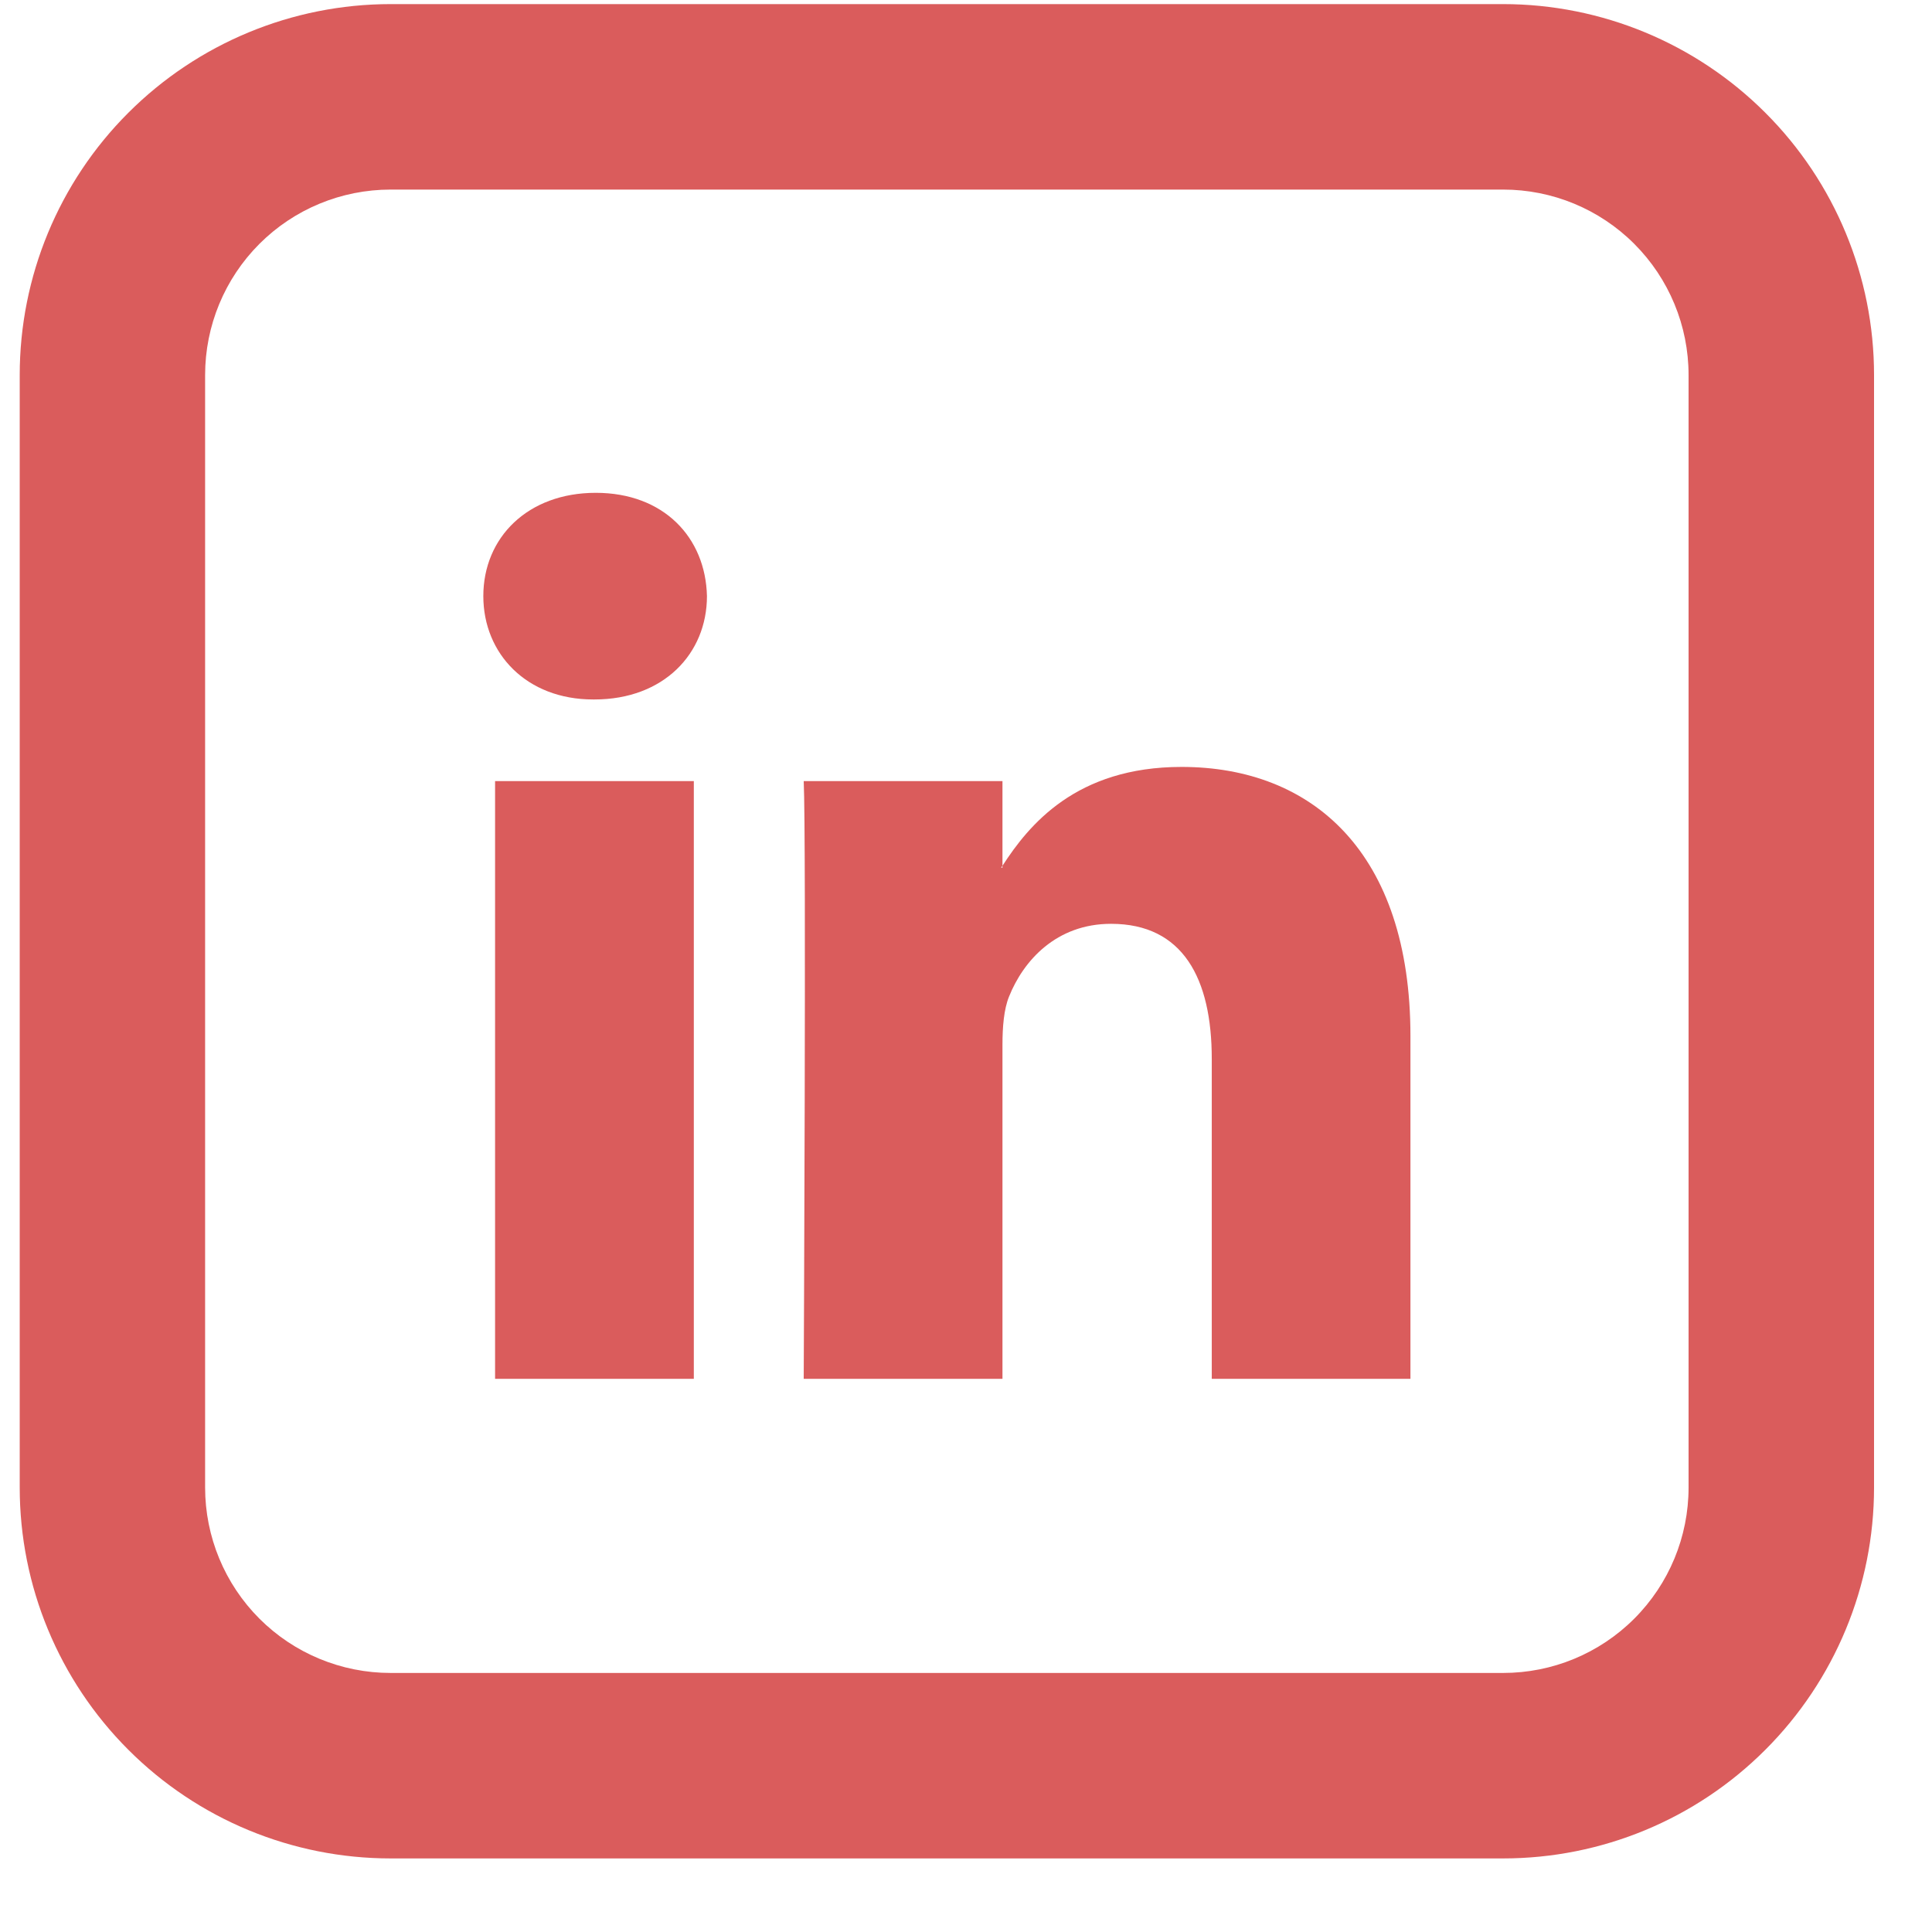
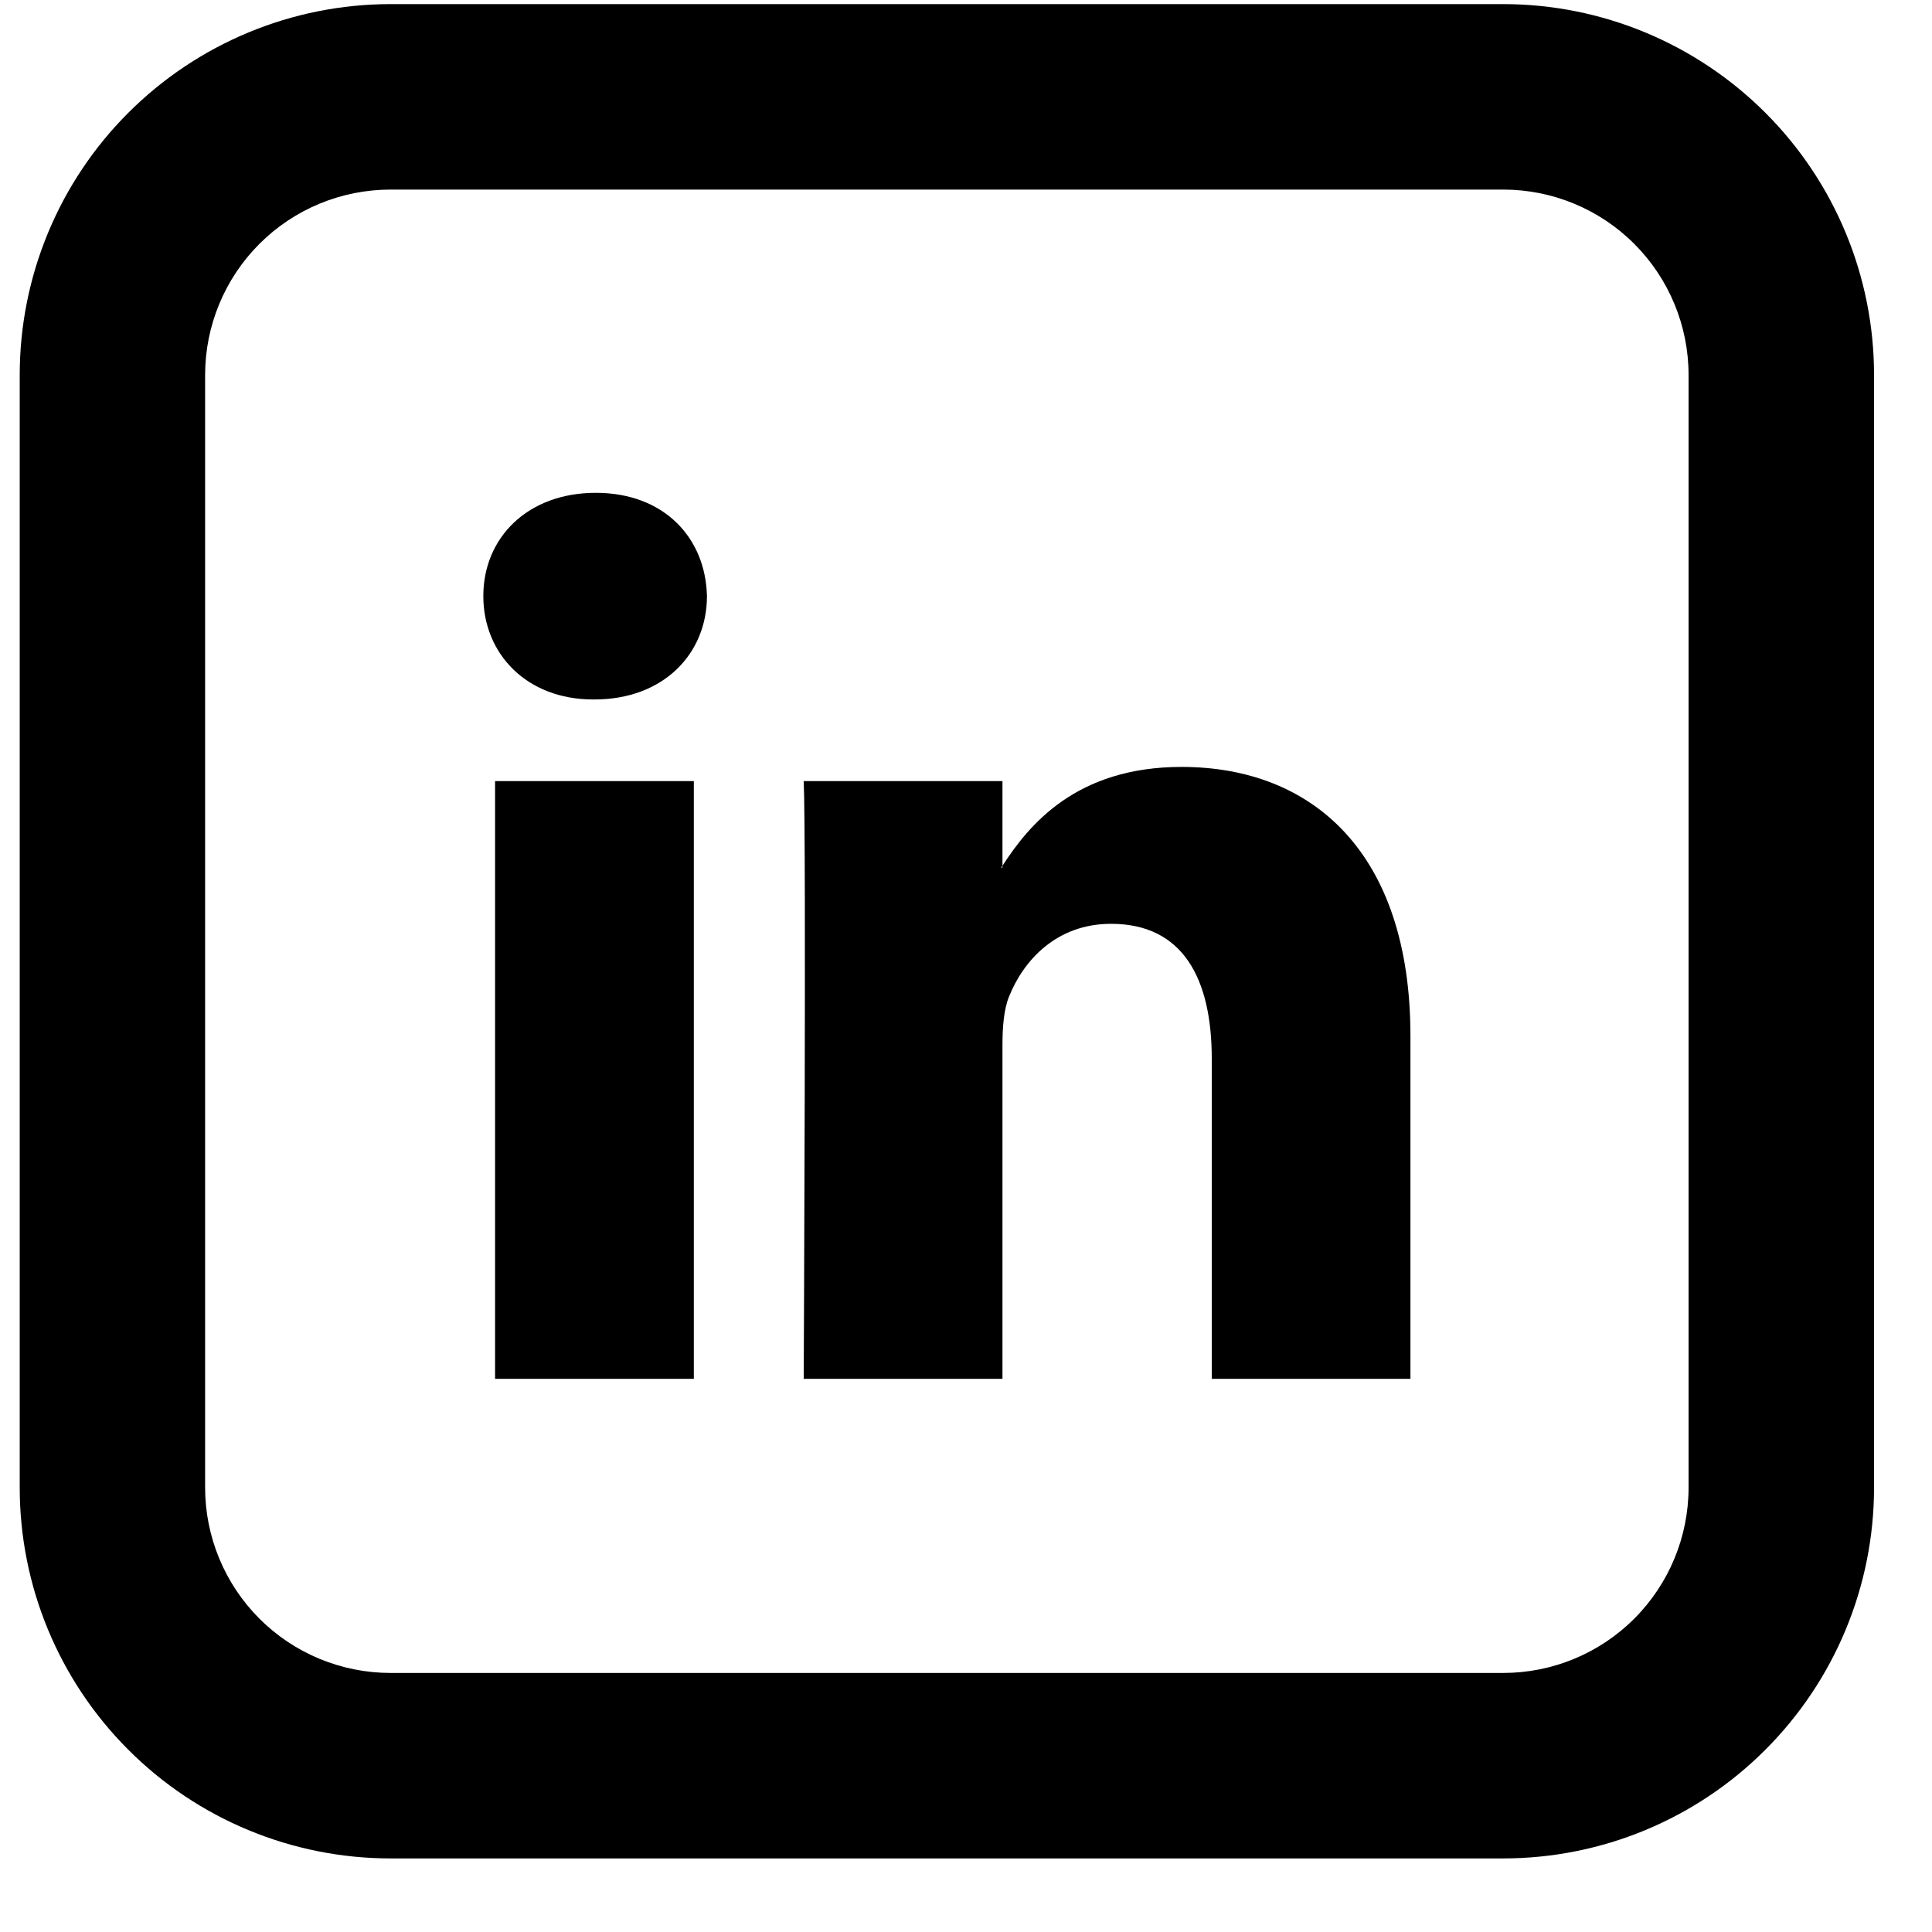
- <svg xmlns="http://www.w3.org/2000/svg" width="24" height="24" viewBox="0 0 24 24" fill="none">
-   <path fill-rule="evenodd" clip-rule="evenodd" d="M3.223 3.029C3.655 2.597 4.241 2.355 4.852 2.355H18.673C19.284 2.355 19.869 2.597 20.301 3.029C20.733 3.461 20.976 4.047 20.976 4.658V18.479C20.976 19.09 20.733 19.676 20.301 20.108C19.869 20.54 19.284 20.782 18.673 20.782H4.852C4.241 20.782 3.655 20.54 3.223 20.108C2.791 19.676 2.548 19.09 2.548 18.479V4.658C2.548 4.047 2.791 3.461 3.223 3.029ZM18.673 0.051H4.852C3.63 0.051 2.458 0.537 1.594 1.401C0.73 2.264 0.245 3.436 0.245 4.658V18.479C0.245 19.701 0.73 20.872 1.594 21.736C2.458 22.601 3.63 23.086 4.852 23.086H18.673C19.895 23.086 21.066 22.601 21.93 21.736C22.794 20.872 23.28 19.701 23.28 18.479V4.658C23.28 3.436 22.794 2.264 21.93 1.401C21.066 0.537 19.895 0.051 18.673 0.051ZM17.521 17.128V12.87C17.521 10.589 16.302 9.527 14.678 9.527C13.367 9.527 12.781 10.248 12.453 10.755V10.778H12.437L12.453 10.754V9.703H9.984C10.017 10.399 9.984 17.128 9.984 17.128H12.453V12.98C12.453 12.759 12.47 12.538 12.535 12.379C12.713 11.935 13.12 11.476 13.802 11.476C14.696 11.476 15.053 12.157 15.053 13.154V17.128H17.521ZM6.004 7.405C6.004 6.677 6.556 6.122 7.401 6.122C8.246 6.122 8.765 6.677 8.782 7.405C8.782 8.118 8.246 8.689 7.384 8.689H7.368C6.54 8.689 6.004 8.119 6.004 7.405ZM8.619 17.128H6.15V9.703H8.619V17.128Z" fill="#DA5C5C" />
+ <svg xmlns="http://www.w3.org/2000/svg" width="24" height="24" viewBox="0 0 24 24">
+   <path fill-rule="evenodd" clip-rule="evenodd" d="M3.223 3.029C3.655 2.597 4.241 2.355 4.852 2.355H18.673C19.284 2.355 19.869 2.597 20.301 3.029C20.733 3.461 20.976 4.047 20.976 4.658V18.479C20.976 19.09 20.733 19.676 20.301 20.108C19.869 20.54 19.284 20.782 18.673 20.782H4.852C4.241 20.782 3.655 20.54 3.223 20.108C2.791 19.676 2.548 19.09 2.548 18.479V4.658C2.548 4.047 2.791 3.461 3.223 3.029ZM18.673 0.051H4.852C3.63 0.051 2.458 0.537 1.594 1.401C0.73 2.264 0.245 3.436 0.245 4.658V18.479C0.245 19.701 0.73 20.872 1.594 21.736C2.458 22.601 3.63 23.086 4.852 23.086H18.673C19.895 23.086 21.066 22.601 21.93 21.736C22.794 20.872 23.28 19.701 23.28 18.479V4.658C23.28 3.436 22.794 2.264 21.93 1.401C21.066 0.537 19.895 0.051 18.673 0.051ZM17.521 17.128V12.87C17.521 10.589 16.302 9.527 14.678 9.527C13.367 9.527 12.781 10.248 12.453 10.755V10.778H12.437L12.453 10.754V9.703H9.984C10.017 10.399 9.984 17.128 9.984 17.128H12.453V12.98C12.453 12.759 12.47 12.538 12.535 12.379C12.713 11.935 13.12 11.476 13.802 11.476C14.696 11.476 15.053 12.157 15.053 13.154V17.128H17.521ZM6.004 7.405C6.004 6.677 6.556 6.122 7.401 6.122C8.246 6.122 8.765 6.677 8.782 7.405C8.782 8.118 8.246 8.689 7.384 8.689H7.368C6.54 8.689 6.004 8.119 6.004 7.405ZM8.619 17.128H6.15V9.703H8.619V17.128Z" />
</svg>
